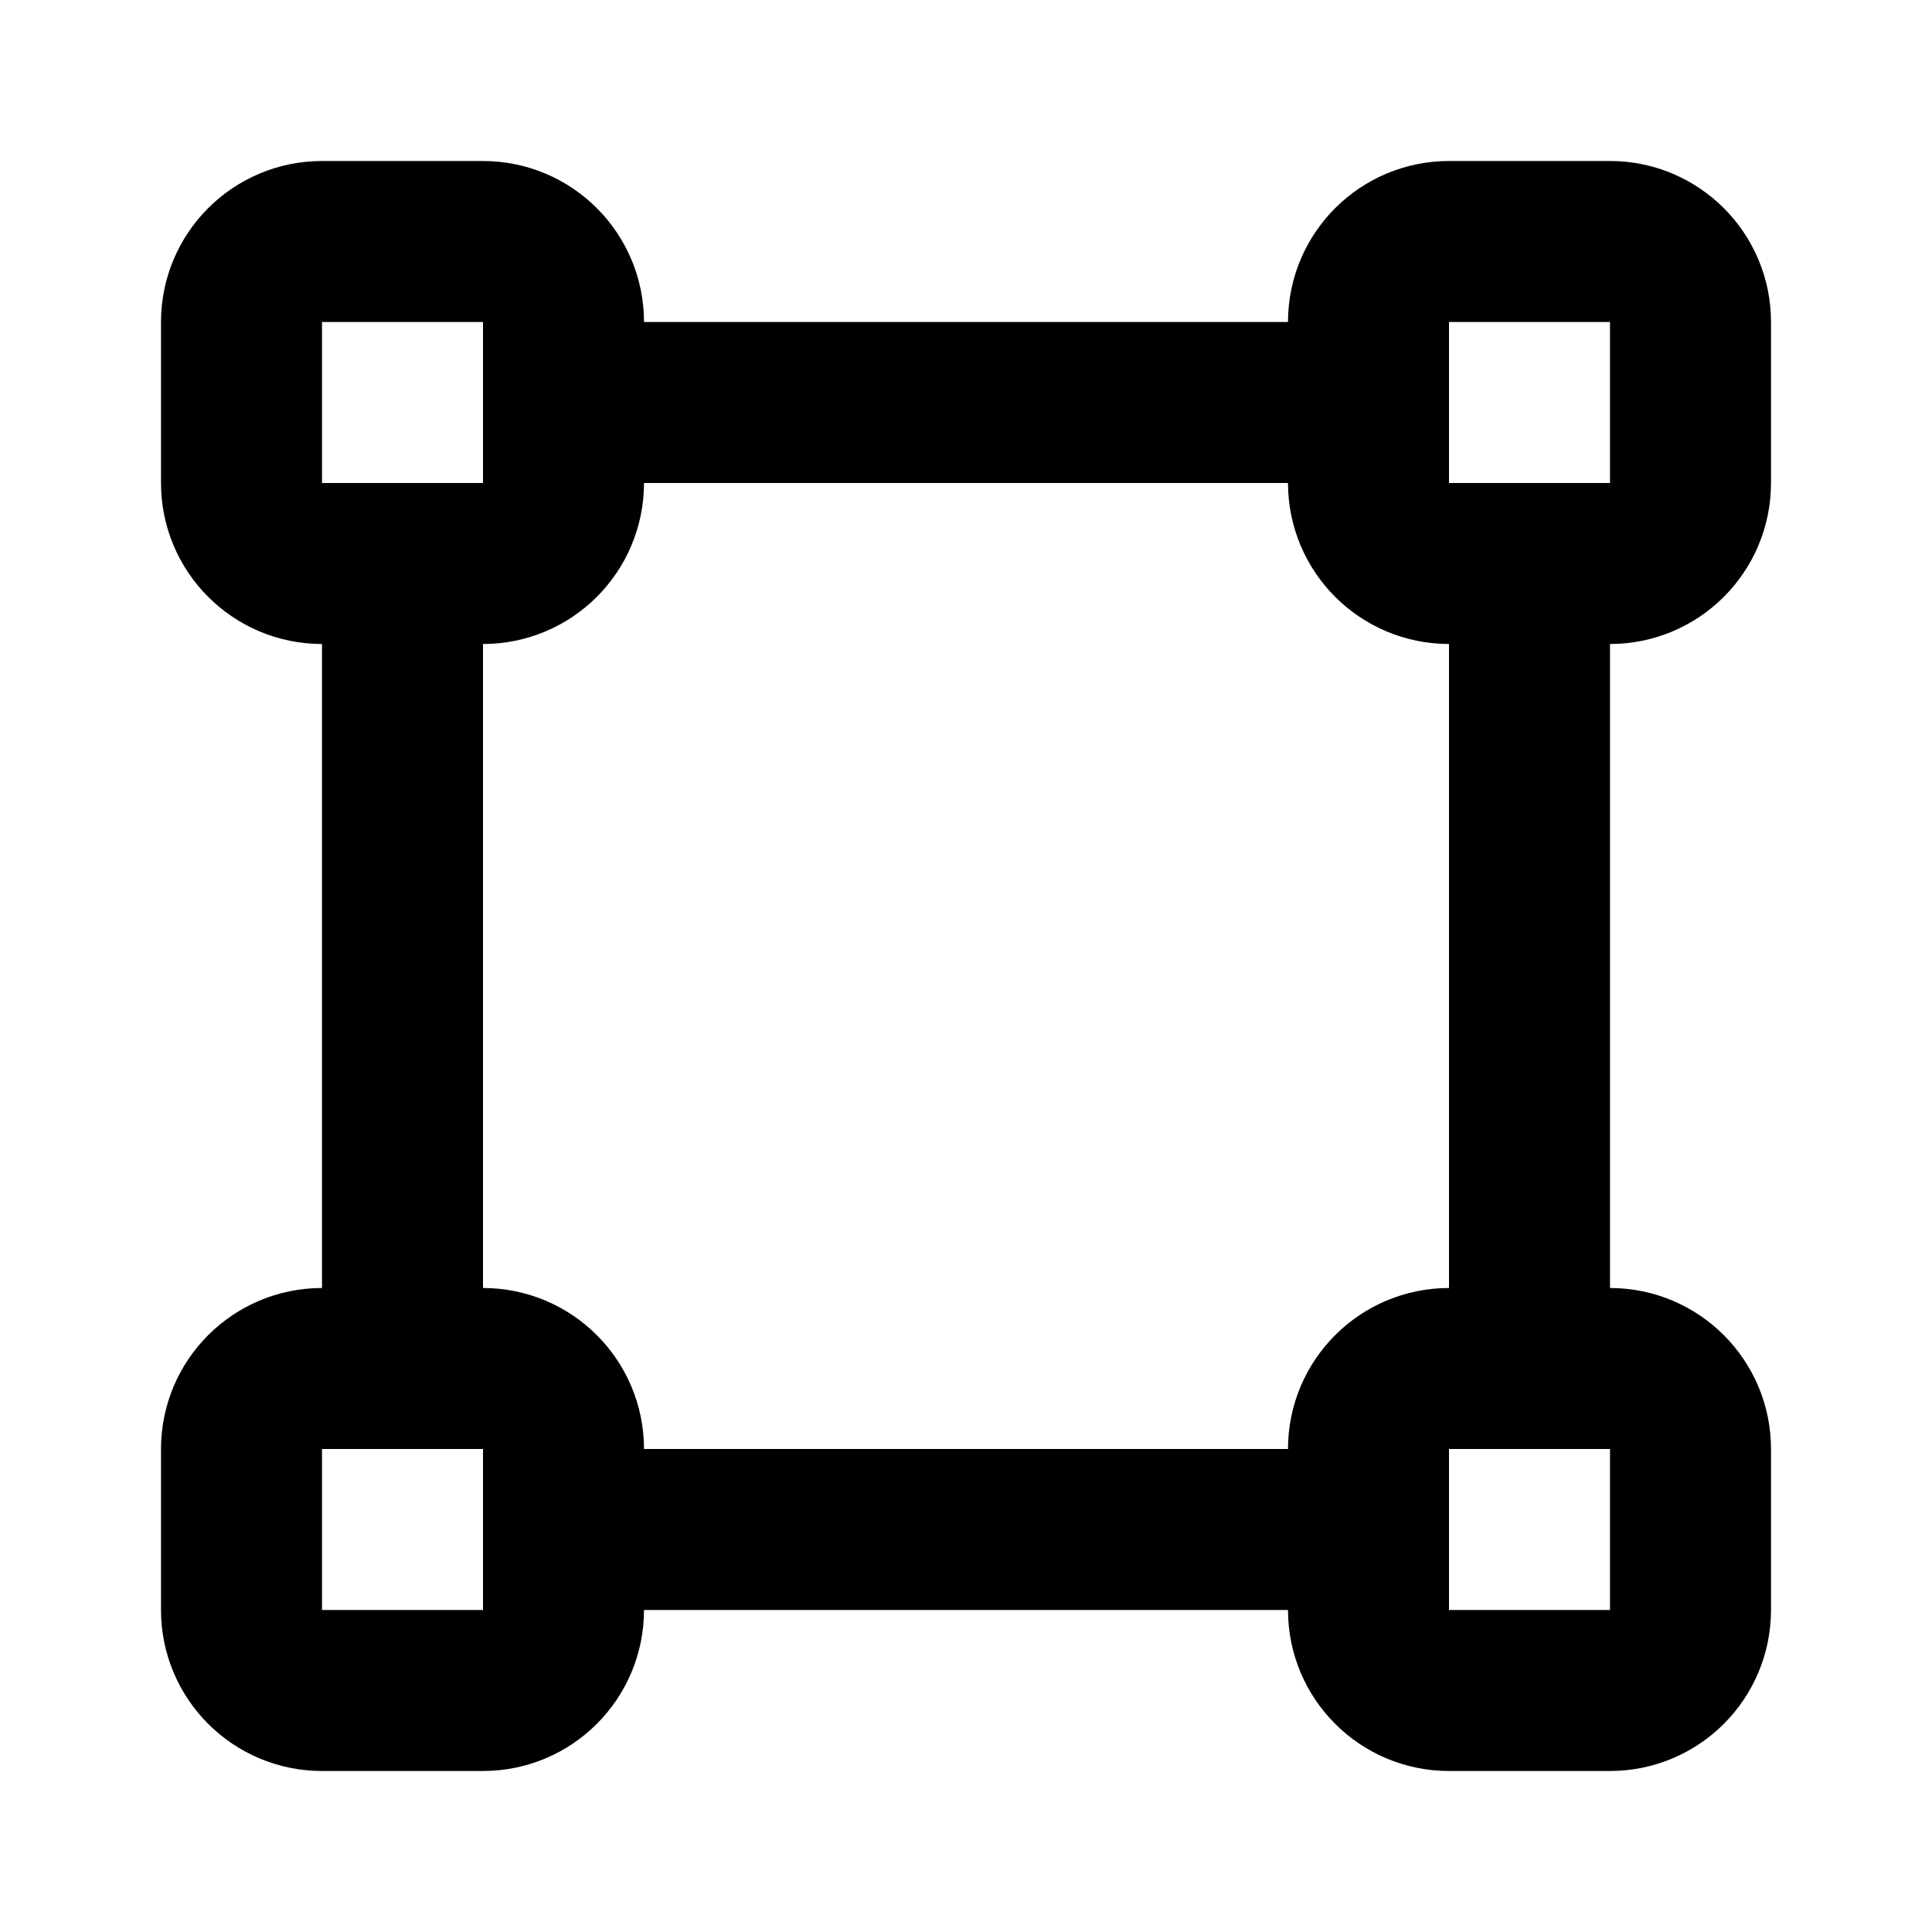
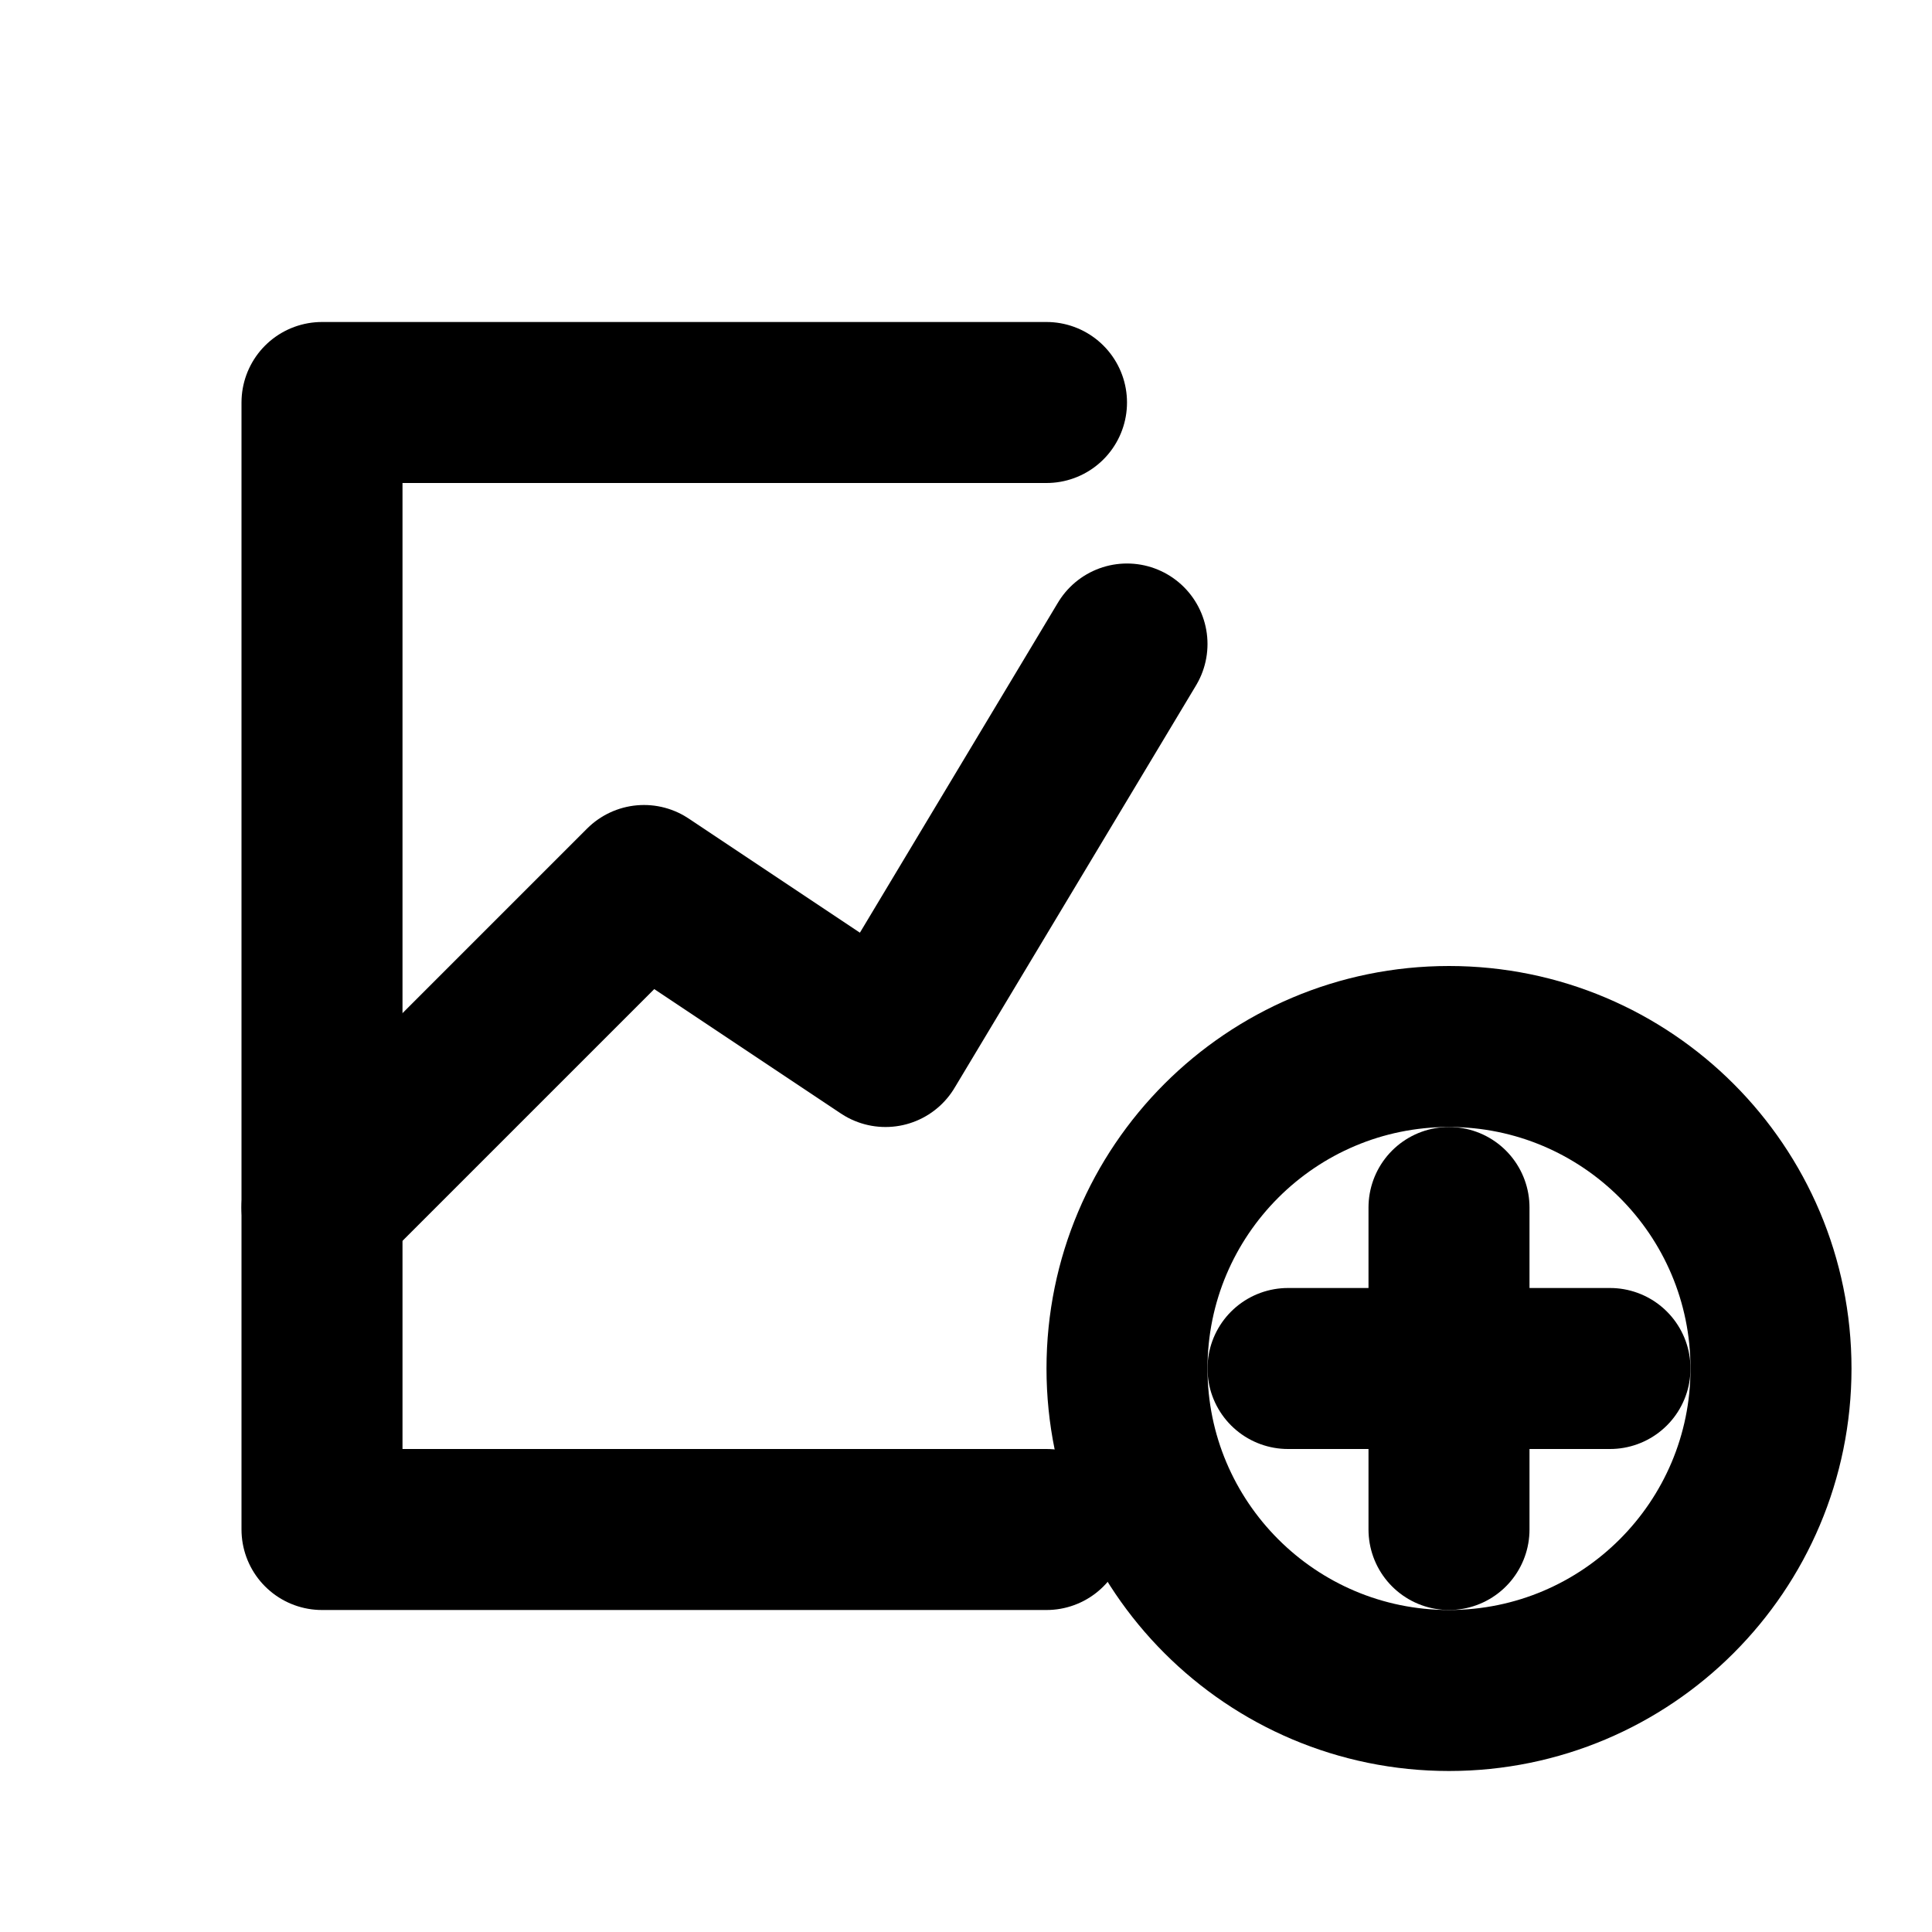
- <svg xmlns="http://www.w3.org/2000/svg" width="24" height="24" viewBox="0 0 24 24" fill="none" stroke="currentColor" stroke-width="2" stroke-linecap="round" stroke-linejoin="round">
-   <path d="M3 4a1 1 0 0 1 1 -1h2a1 1 0 0 1 1 1v2a1 1 0 0 1 -1 1h-2a1 1 0 0 1 -1 -1l0 -2" />
-   <path d="M17 4a1 1 0 0 1 1 -1h2a1 1 0 0 1 1 1v2a1 1 0 0 1 -1 1h-2a1 1 0 0 1 -1 -1l0 -2" />
-   <path d="M17 18a1 1 0 0 1 1 -1h2a1 1 0 0 1 1 1v2a1 1 0 0 1 -1 1h-2a1 1 0 0 1 -1 -1l0 -2" />
-   <path d="M3 18a1 1 0 0 1 1 -1h2a1 1 0 0 1 1 1v2a1 1 0 0 1 -1 1h-2a1 1 0 0 1 -1 -1l0 -2" />
-   <path d="M5 7l0 10" />
-   <path d="M19 7l0 10" />
-   <path d="M7 5l10 0" />
-   <path d="M7 19l10 0" />
+ <svg xmlns="http://www.w3.org/2000/svg" width="24" height="24" viewBox="0 0 24 24" fill="none" stroke="currentColor" stroke-width="2" stroke-linecap="round" stroke-linejoin="round" role="img" aria-label="Create pattern sketch">
+   <path d="M4 5h9M4 5v14h9" />
+   <path d="m4 15 4-4 3 2 3-5" />
+   <circle cx="18" cy="17" r="4" />
+   <path d="M18 15v4M16 17h4" />
</svg>
